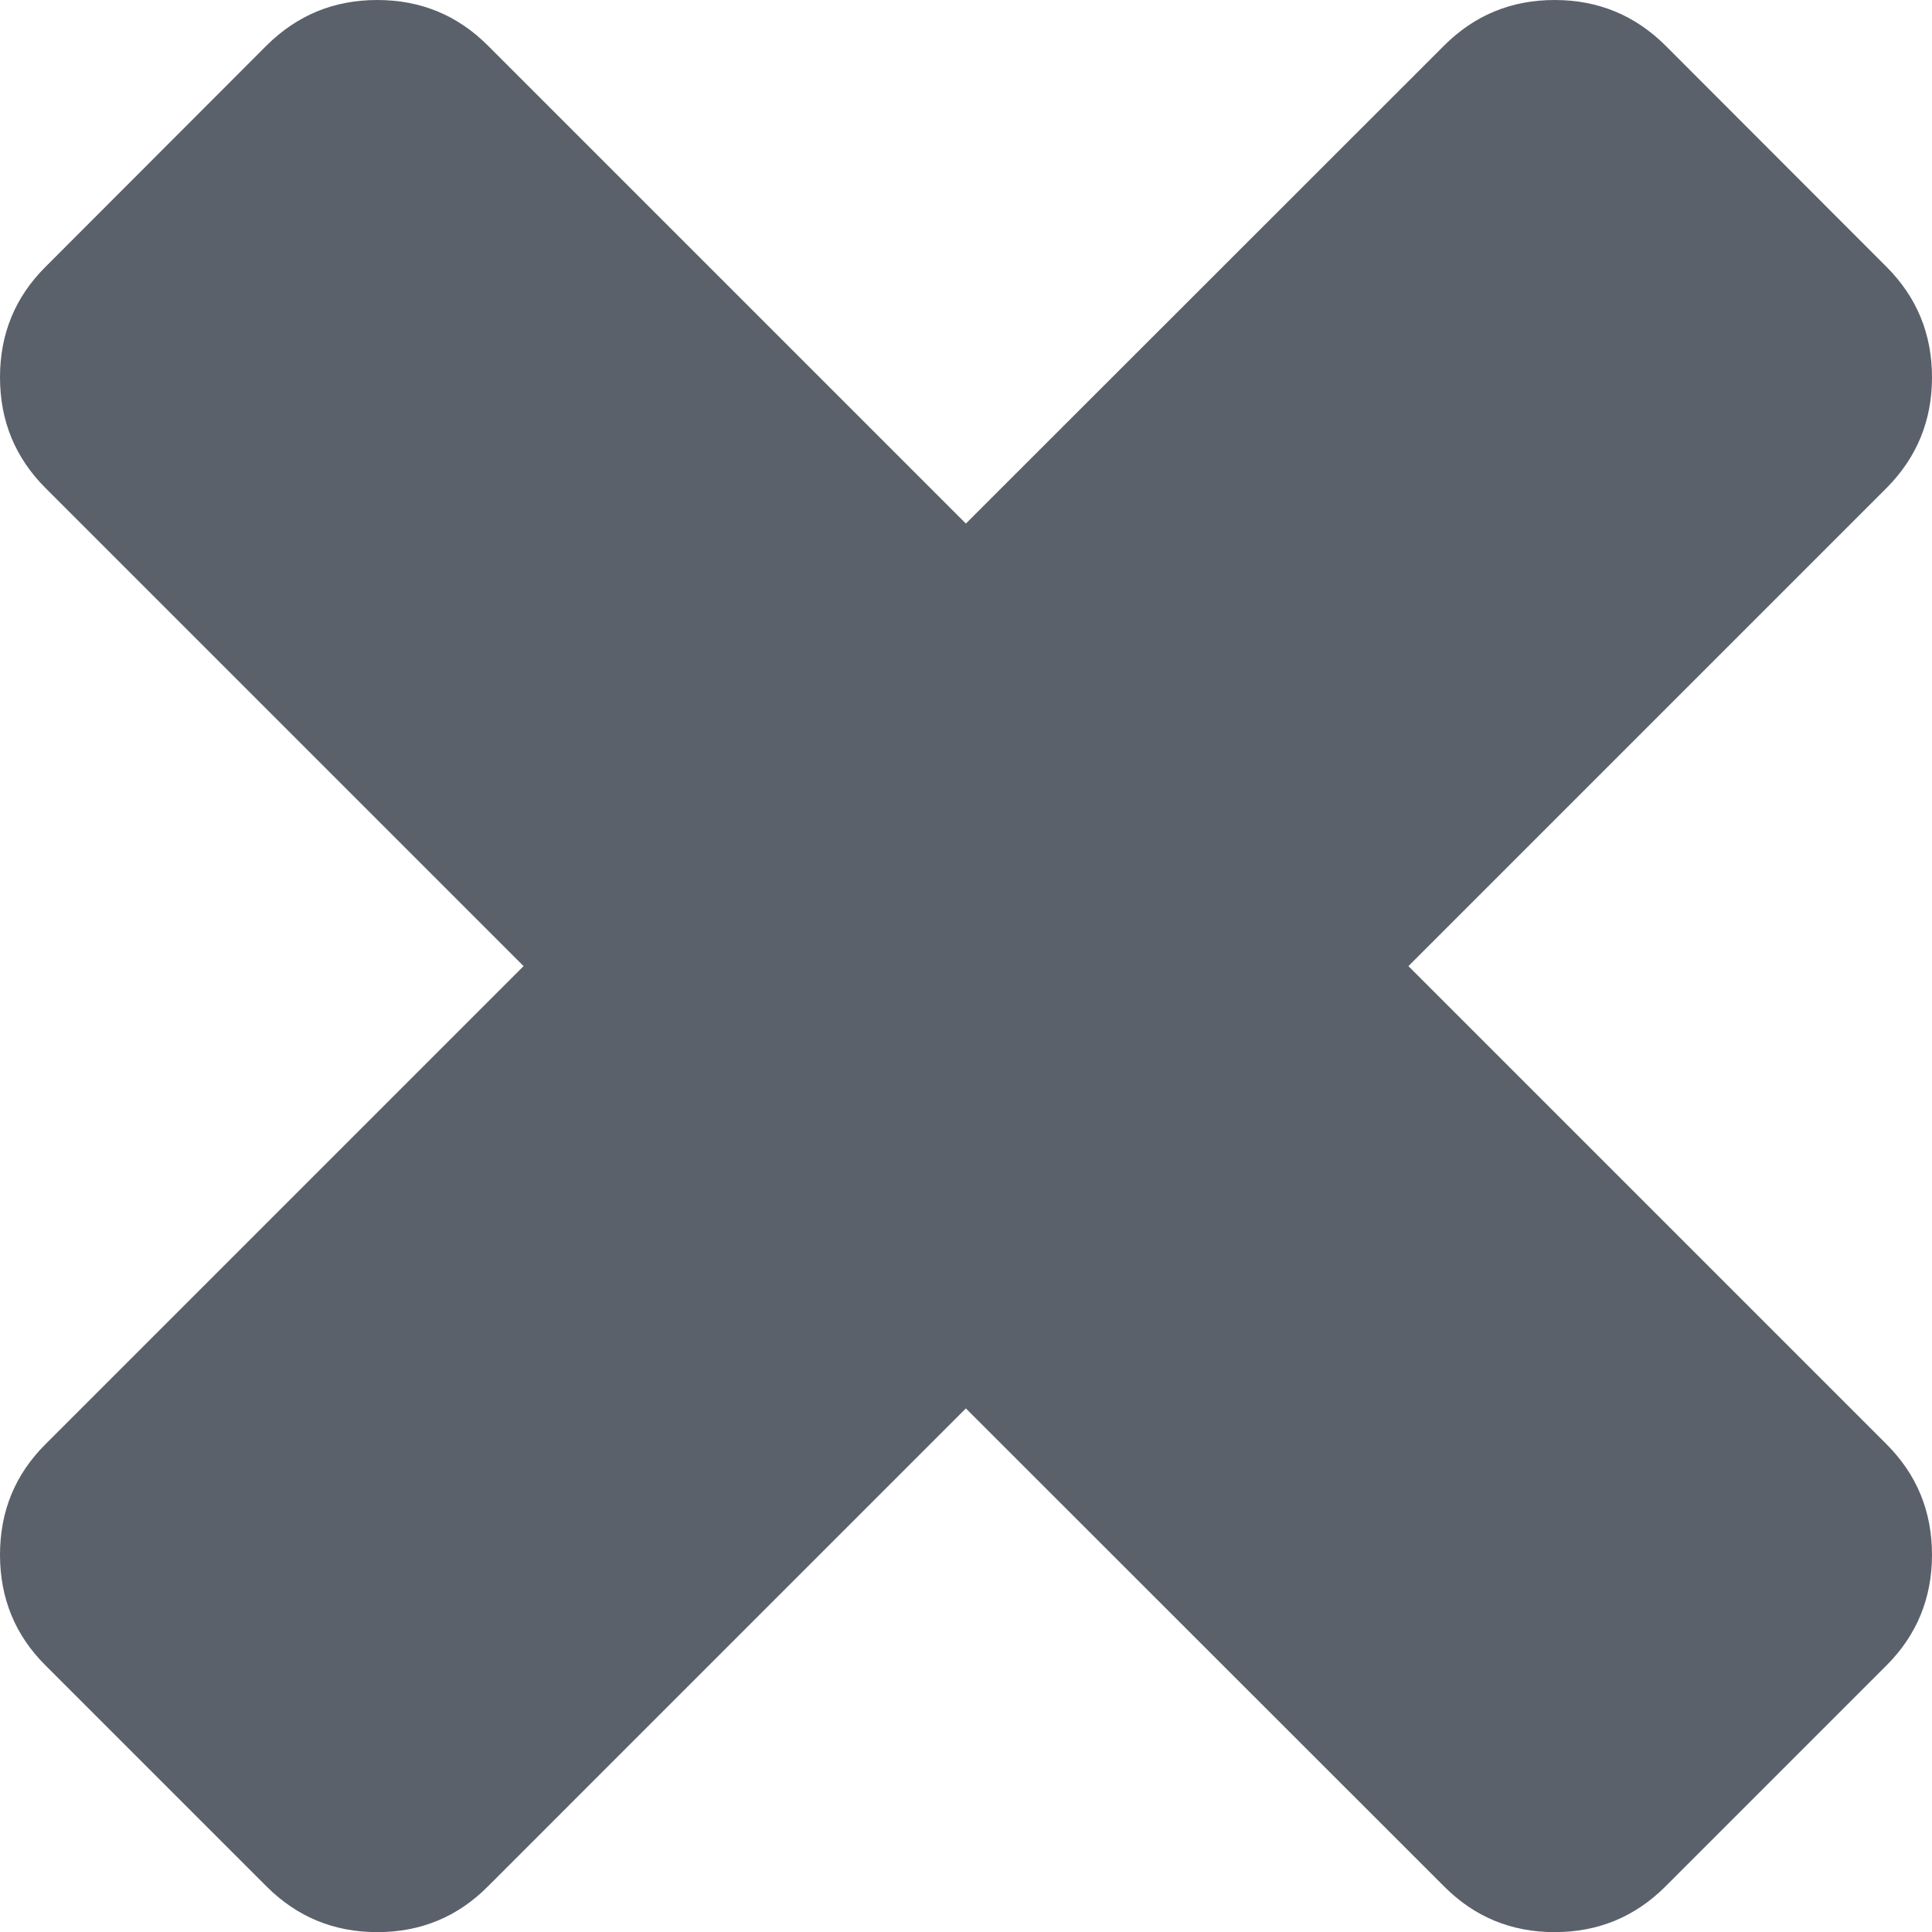
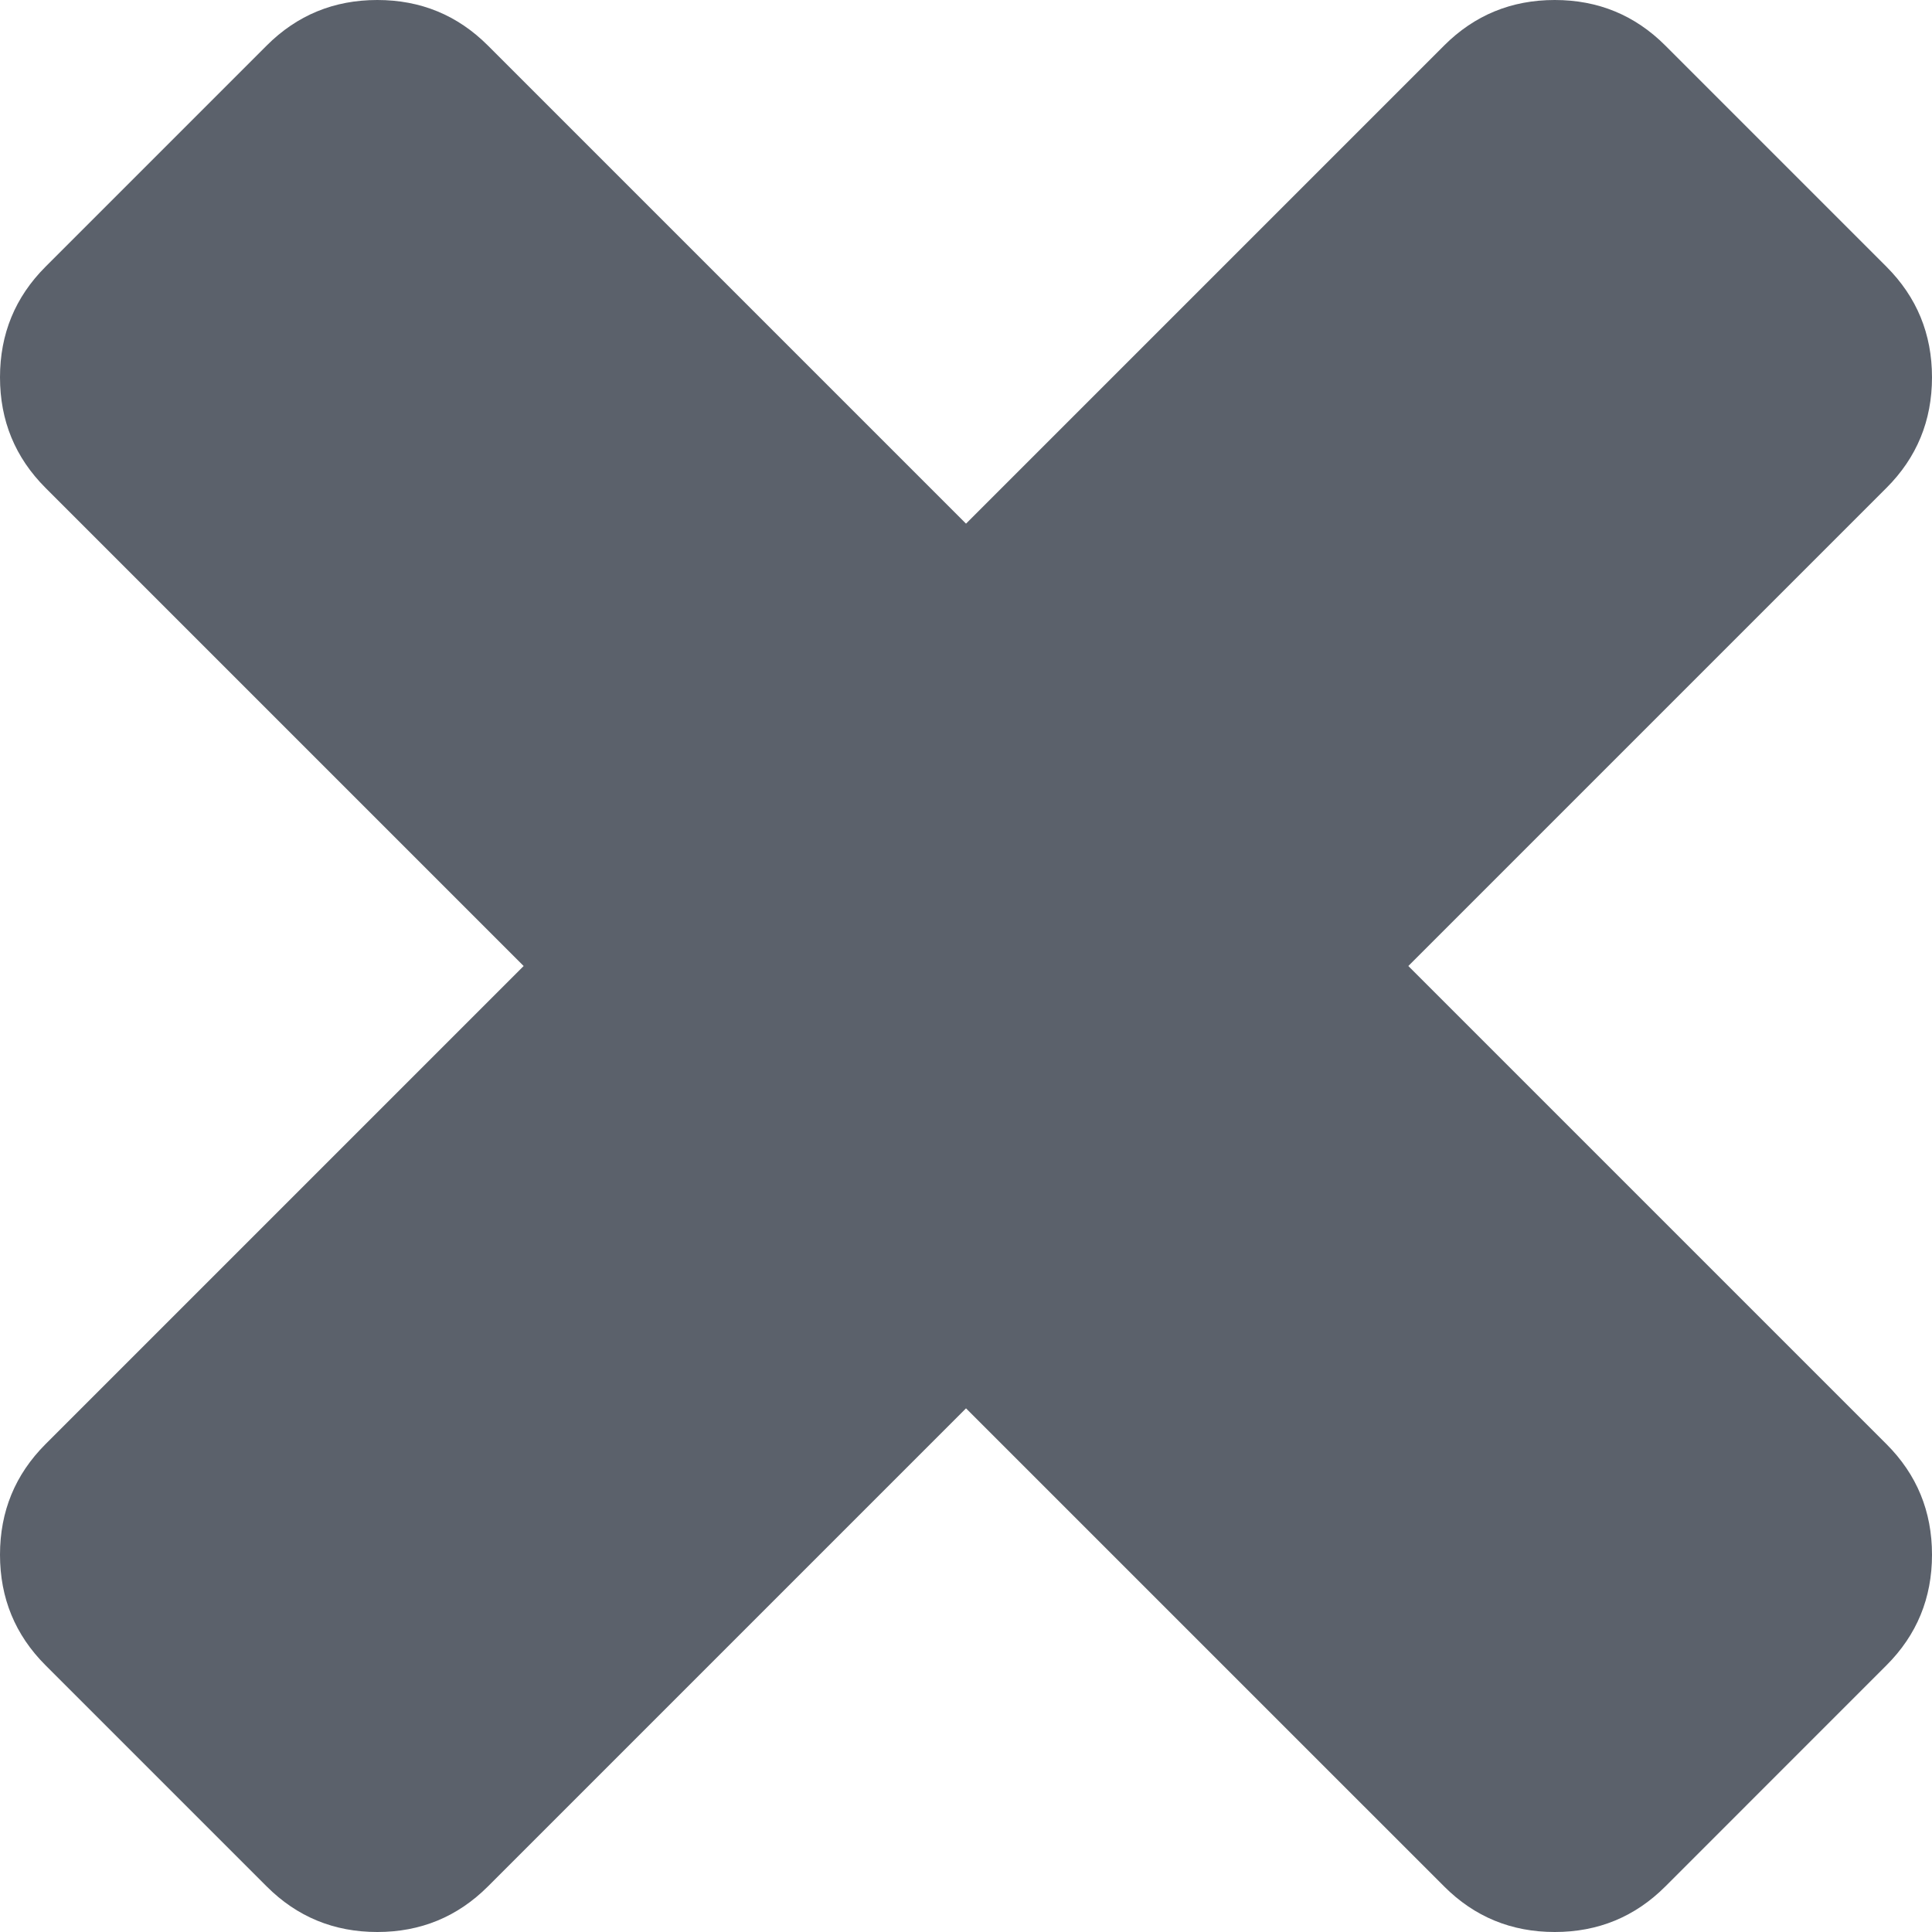
- <svg xmlns="http://www.w3.org/2000/svg" width="15px" height="15px" viewBox="0 0 15 15" version="1.1">
-   <defs />
-   <g id="Symbols" stroke="none" stroke-width="1" fill="none" fill-rule="evenodd">
-     <g id="UI-element-/-Icons-/-Close" fill="#5B616B">
-       <path d="M14.647,11.213 C14.882,11.448 15,11.734 15,12.071 C15,12.408 14.882,12.695 14.647,12.93 L12.93,14.647 C12.693,14.883 12.407,15.001 12.07,15.001 C11.734,15.001 11.448,14.883 11.213,14.647 L7.499,10.935 L3.787,14.647 C3.552,14.883 3.266,15.001 2.929,15.001 C2.592,15.001 2.307,14.883 2.07,14.647 L0.353,12.93 C0.117,12.695 0,12.408 0,12.071 C0,11.734 0.117,11.448 0.353,11.213 L4.065,7.501 L0.353,3.789 C0.117,3.552 0,3.267 0,2.929 C0,2.593 0.117,2.307 0.353,2.072 L2.07,0.353 C2.307,0.118 2.592,0 2.929,0 C3.266,0 3.552,0.118 3.787,0.353 L7.499,4.065 L11.213,0.353 C11.448,0.118 11.734,0 12.07,0 C12.407,0 12.693,0.118 12.93,0.353 L14.647,2.072 C14.882,2.307 15,2.593 15,2.929 C15,3.267 14.882,3.552 14.647,3.789 L10.935,7.501 L14.647,11.213 Z" id="Fill-15-Copy" />
-     </g>
+ <svg xmlns="http://www.w3.org/2000/svg" version="1.1" id="Capa_1" x="0px" y="0px" width="512px" height="512px" viewBox="0 0 339.177 339.177" style="enable-background:new 0 0 339.177 339.177;" xml:space="preserve">
+   <g>
+     <path d="M247.244,169.59l83.938-83.938c5.332-5.327,7.994-11.798,7.994-19.414c0-7.614-2.669-14.084-7.994-19.414L292.355,7.993   C287.026,2.665,280.556,0,272.944,0c-7.617,0-14.085,2.665-19.417,7.993L169.59,91.931L85.651,7.993   C80.325,2.665,73.854,0,66.237,0c-7.611,0-14.083,2.665-19.414,7.993L7.994,46.824C2.667,52.15,0,58.624,0,66.238   c0,7.616,2.664,14.084,7.994,19.414l83.937,83.938L7.994,253.528C2.667,258.859,0,265.327,0,272.945   c0,7.61,2.664,14.082,7.994,19.41l38.83,38.828c5.33,5.332,11.803,7.994,19.414,7.994c7.616,0,14.084-2.669,19.414-7.994   l83.939-83.938l83.944,83.938c5.328,5.332,11.793,7.994,19.417,7.994c7.611,0,14.082-2.669,19.411-7.994l38.82-38.828   c5.332-5.324,7.994-11.8,7.994-19.41c0-7.618-2.662-14.086-7.994-19.417L247.244,169.59z" fill="#5b616b" />
  </g>
</svg>
